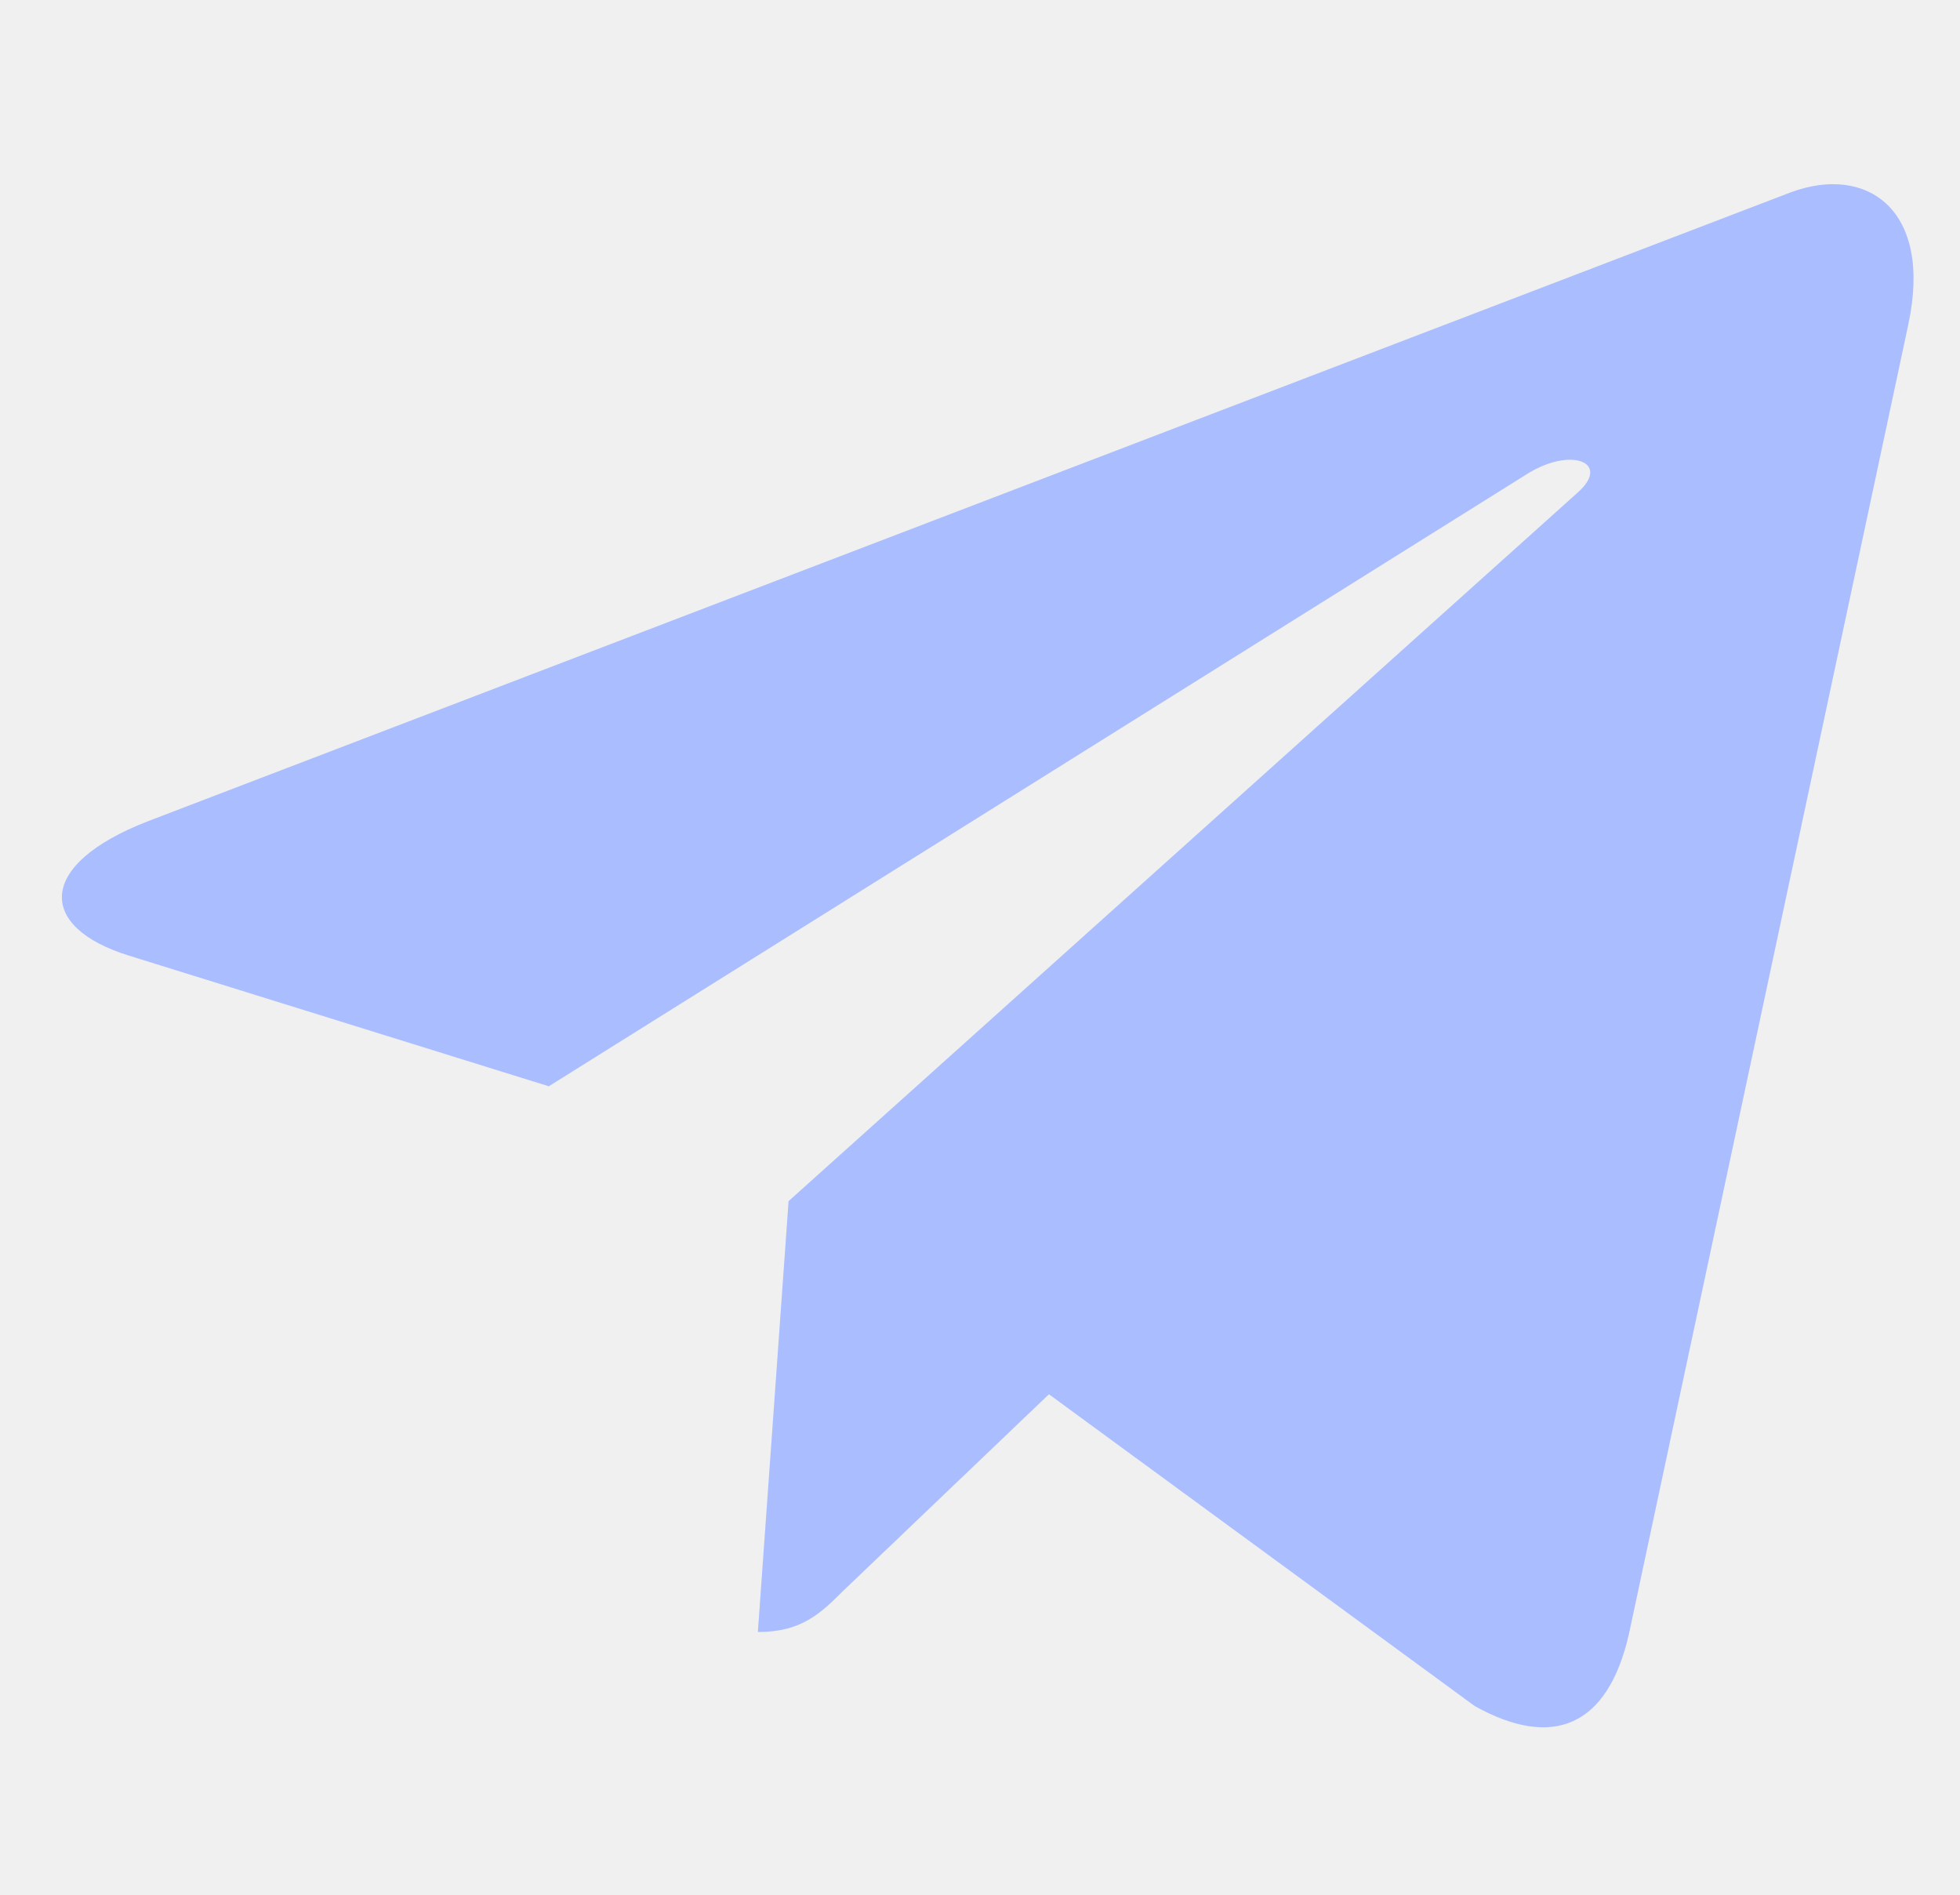
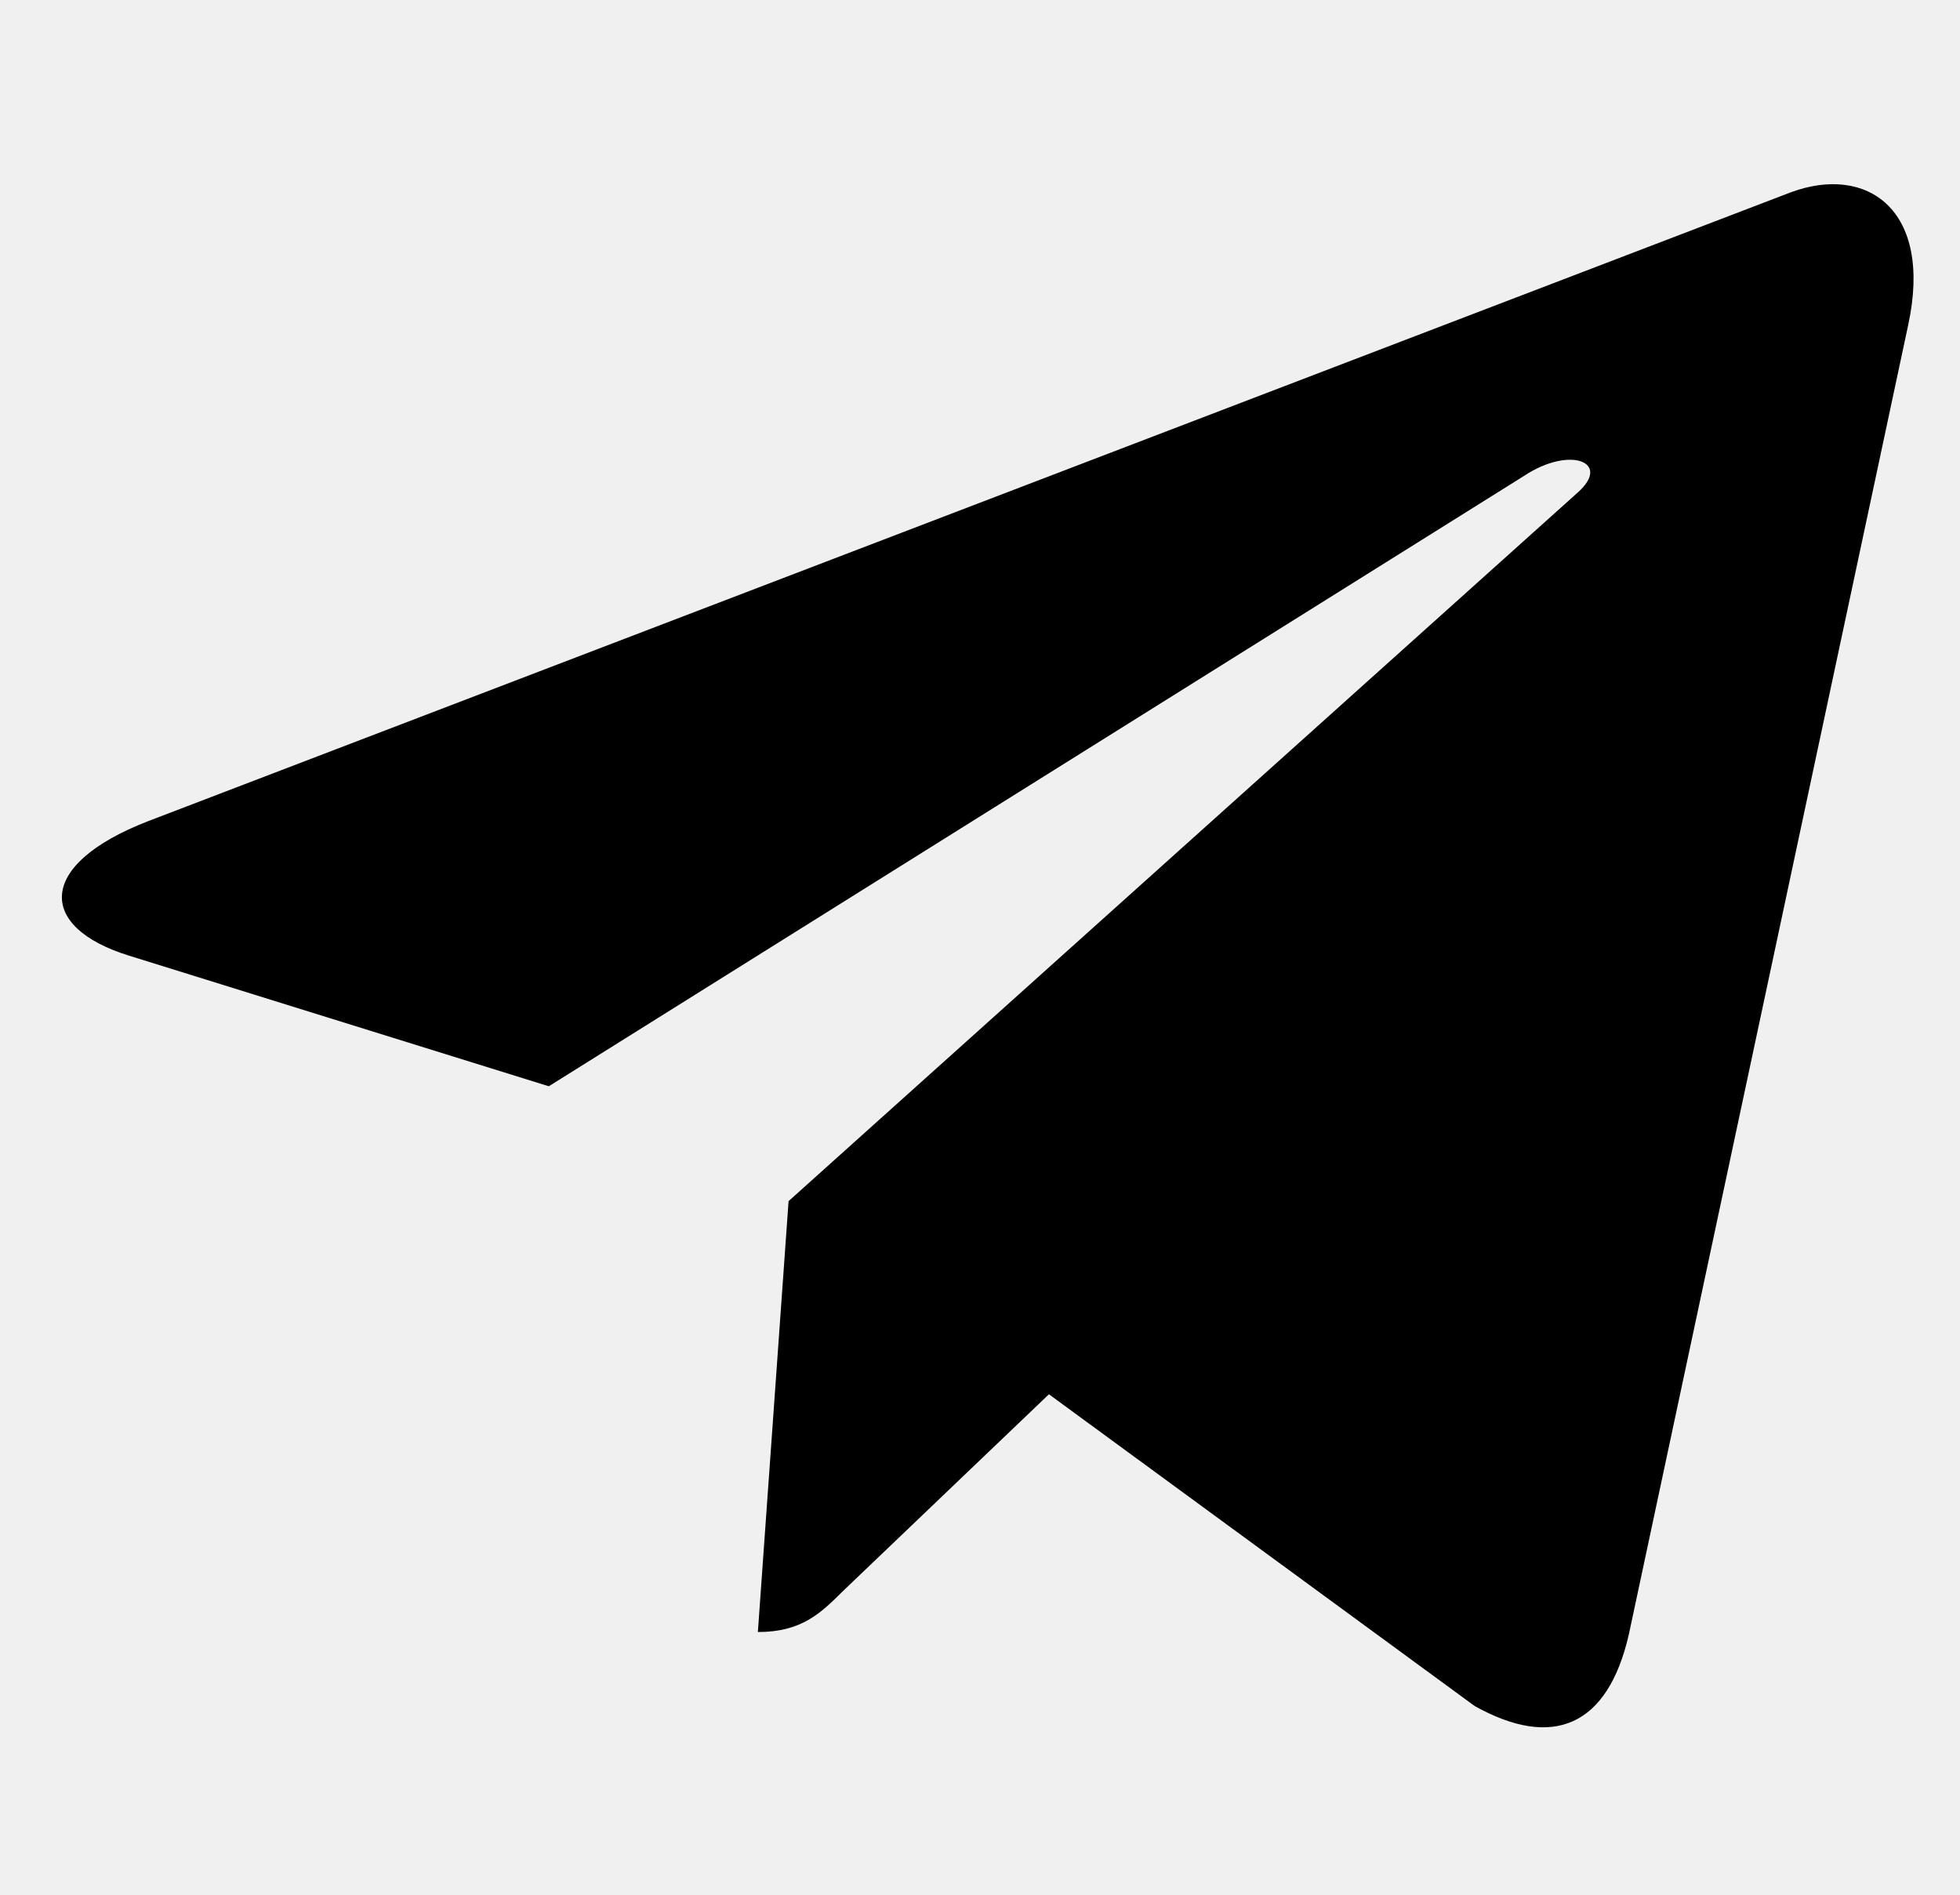
- <svg xmlns="http://www.w3.org/2000/svg" width="30" height="29" fill="none">
-   <g clip-path="url(#clip0)">
-     <path d="M12.07 18.385l-.47 6.594c.671 0 .962-.288 1.31-.634l3.145-3.005 6.517 4.772c1.195.666 2.037.315 2.36-1.1L29.208 4.97v-.001c.38-1.767-.638-2.458-1.802-2.024L2.263 12.57c-1.716.666-1.69 1.622-.291 2.056l6.428 2 14.93-9.344c.704-.465 1.343-.207.817.258L12.069 18.385z" fill="#AABDFF" />
-   </g>
-   <defs>
-     <clipPath id="clip0">
-       <path fill="#fff" transform="translate(.948 .457)" d="M0 0h28.343v28.343H0z" />
-     </clipPath>
-   </defs>
+ <svg xmlns="http://www.w3.org/2000/svg" width="30" height="29">
+   <path d="M12.07 18.385l-.47 6.594c.671 0 .962-.288 1.31-.634l3.145-3.005 6.517 4.772c1.195.666 2.037.315 2.36-1.1L29.208 4.97v-.001c.38-1.767-.638-2.458-1.802-2.024L2.263 12.57c-1.716.666-1.69 1.622-.291 2.056l6.428 2 14.93-9.344c.704-.465 1.343-.207.817.258L12.069 18.385z" />
</svg>
